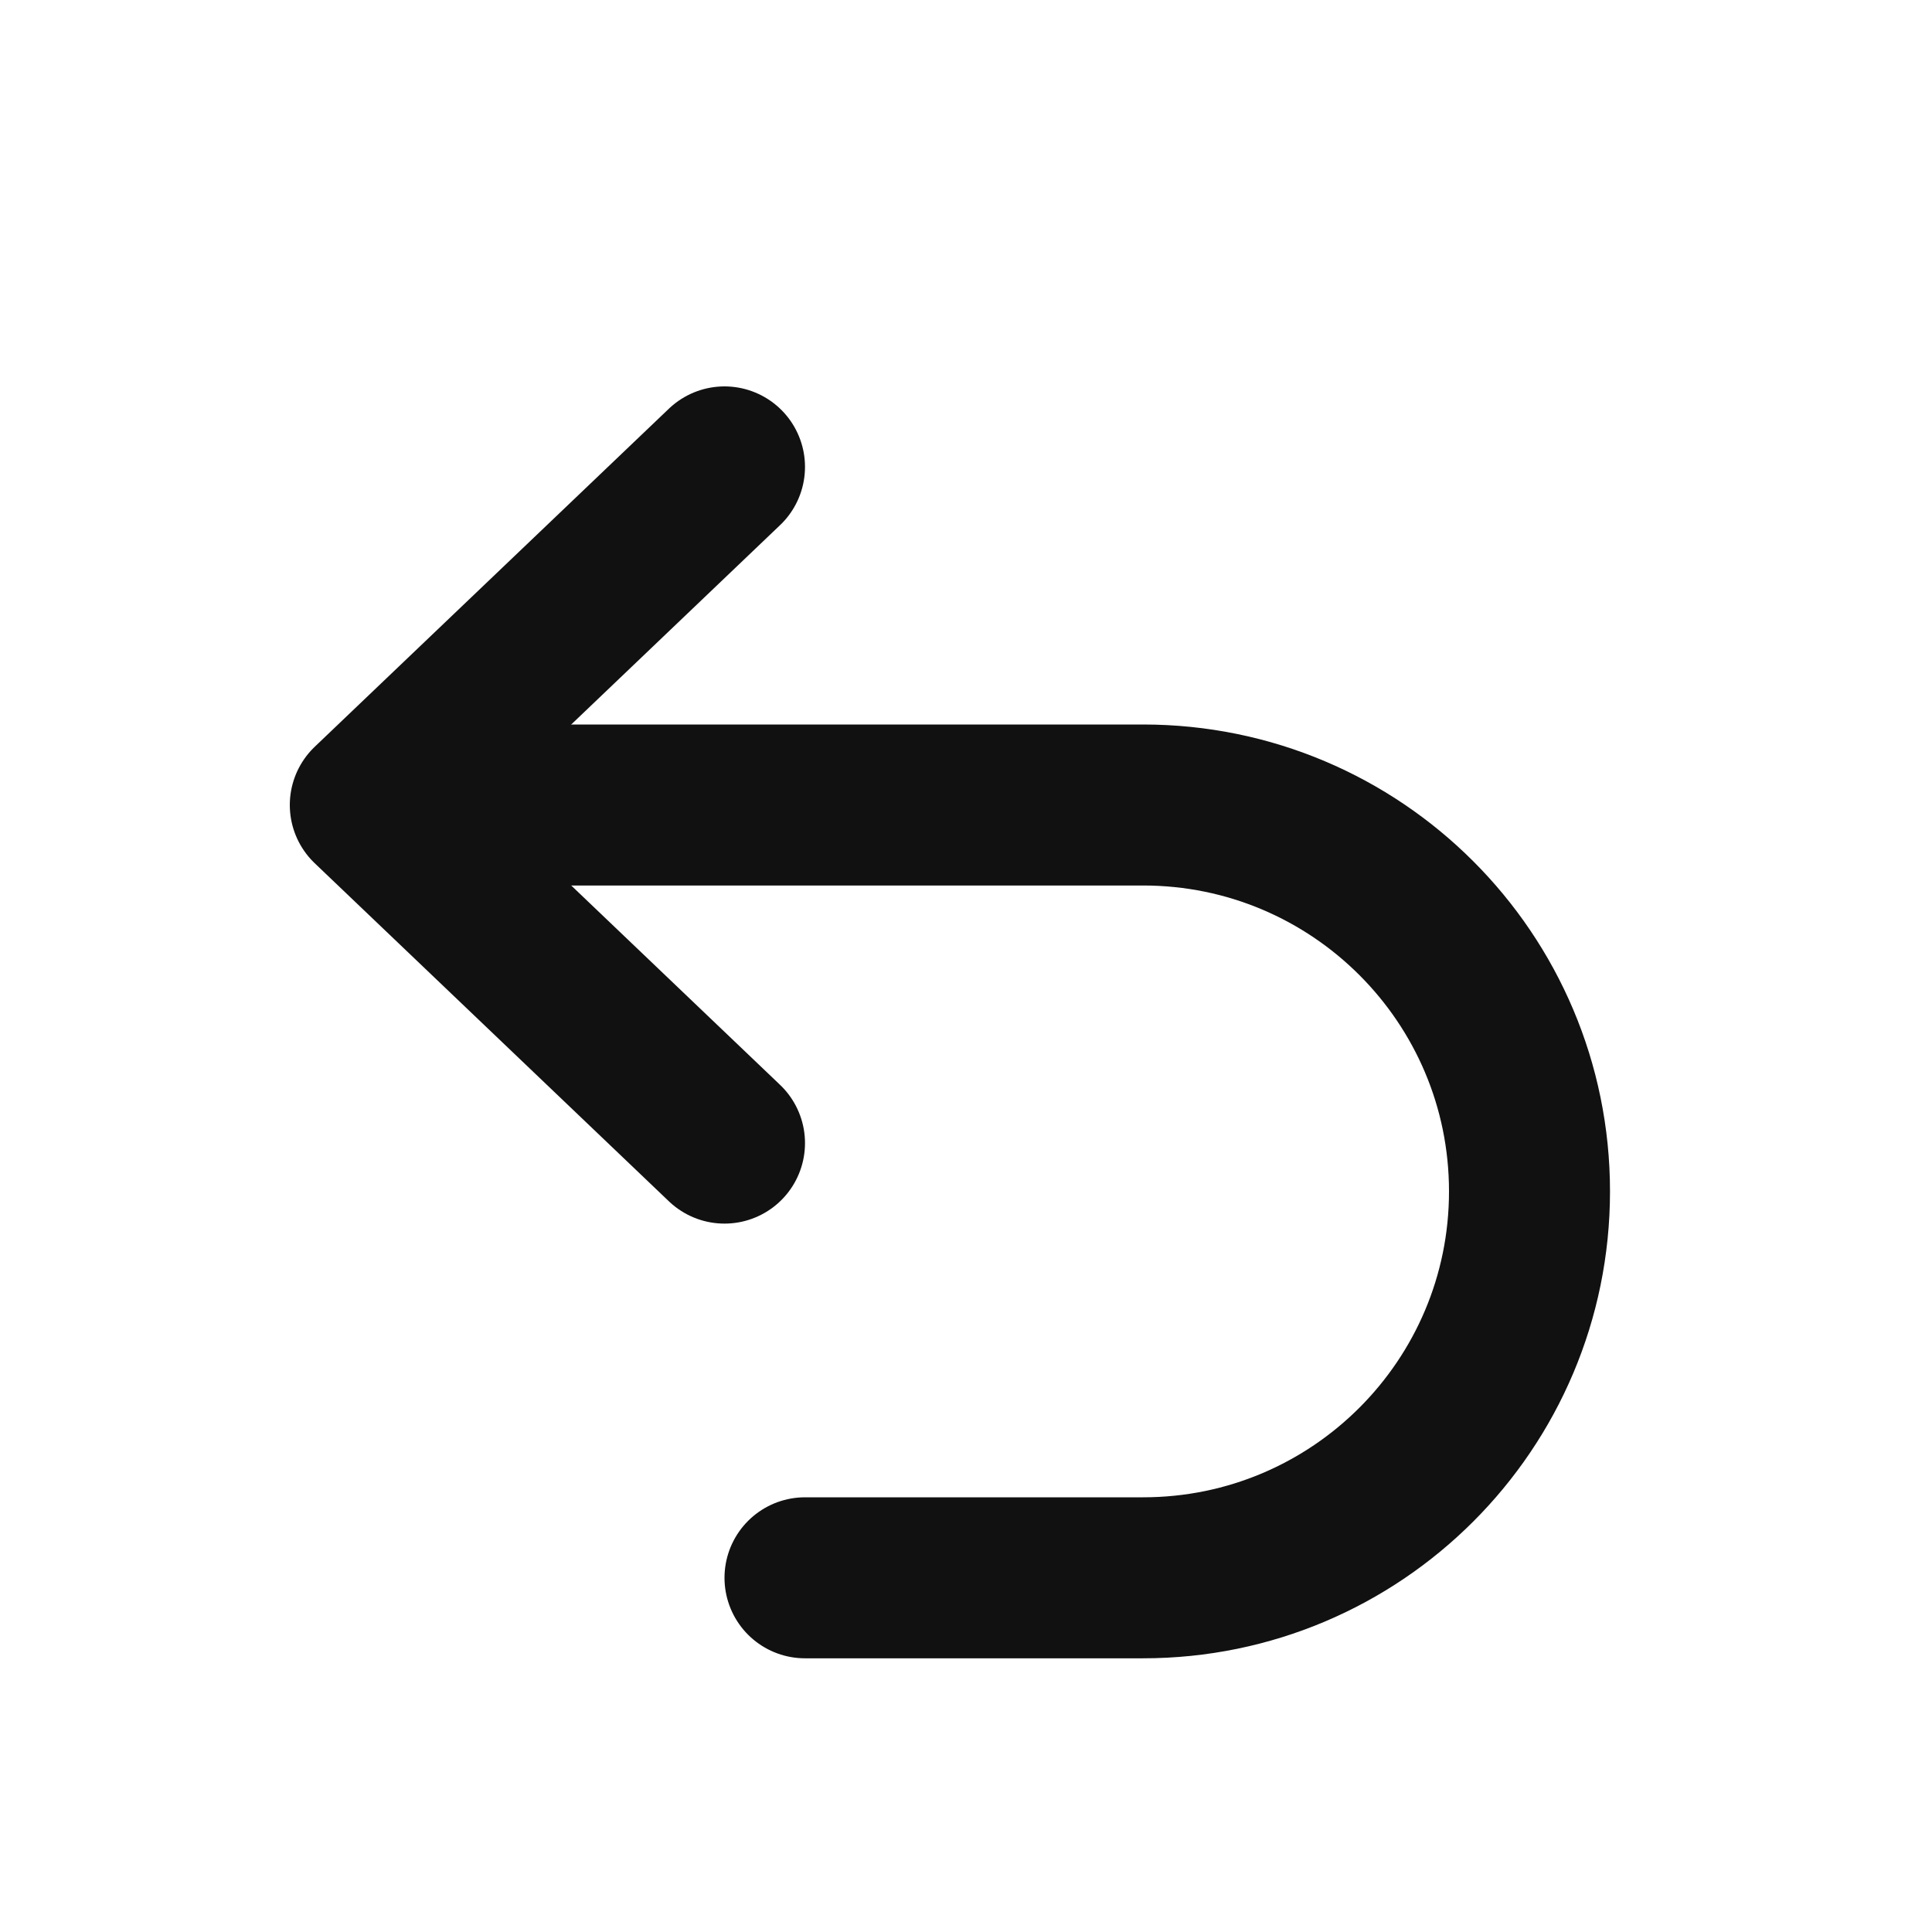
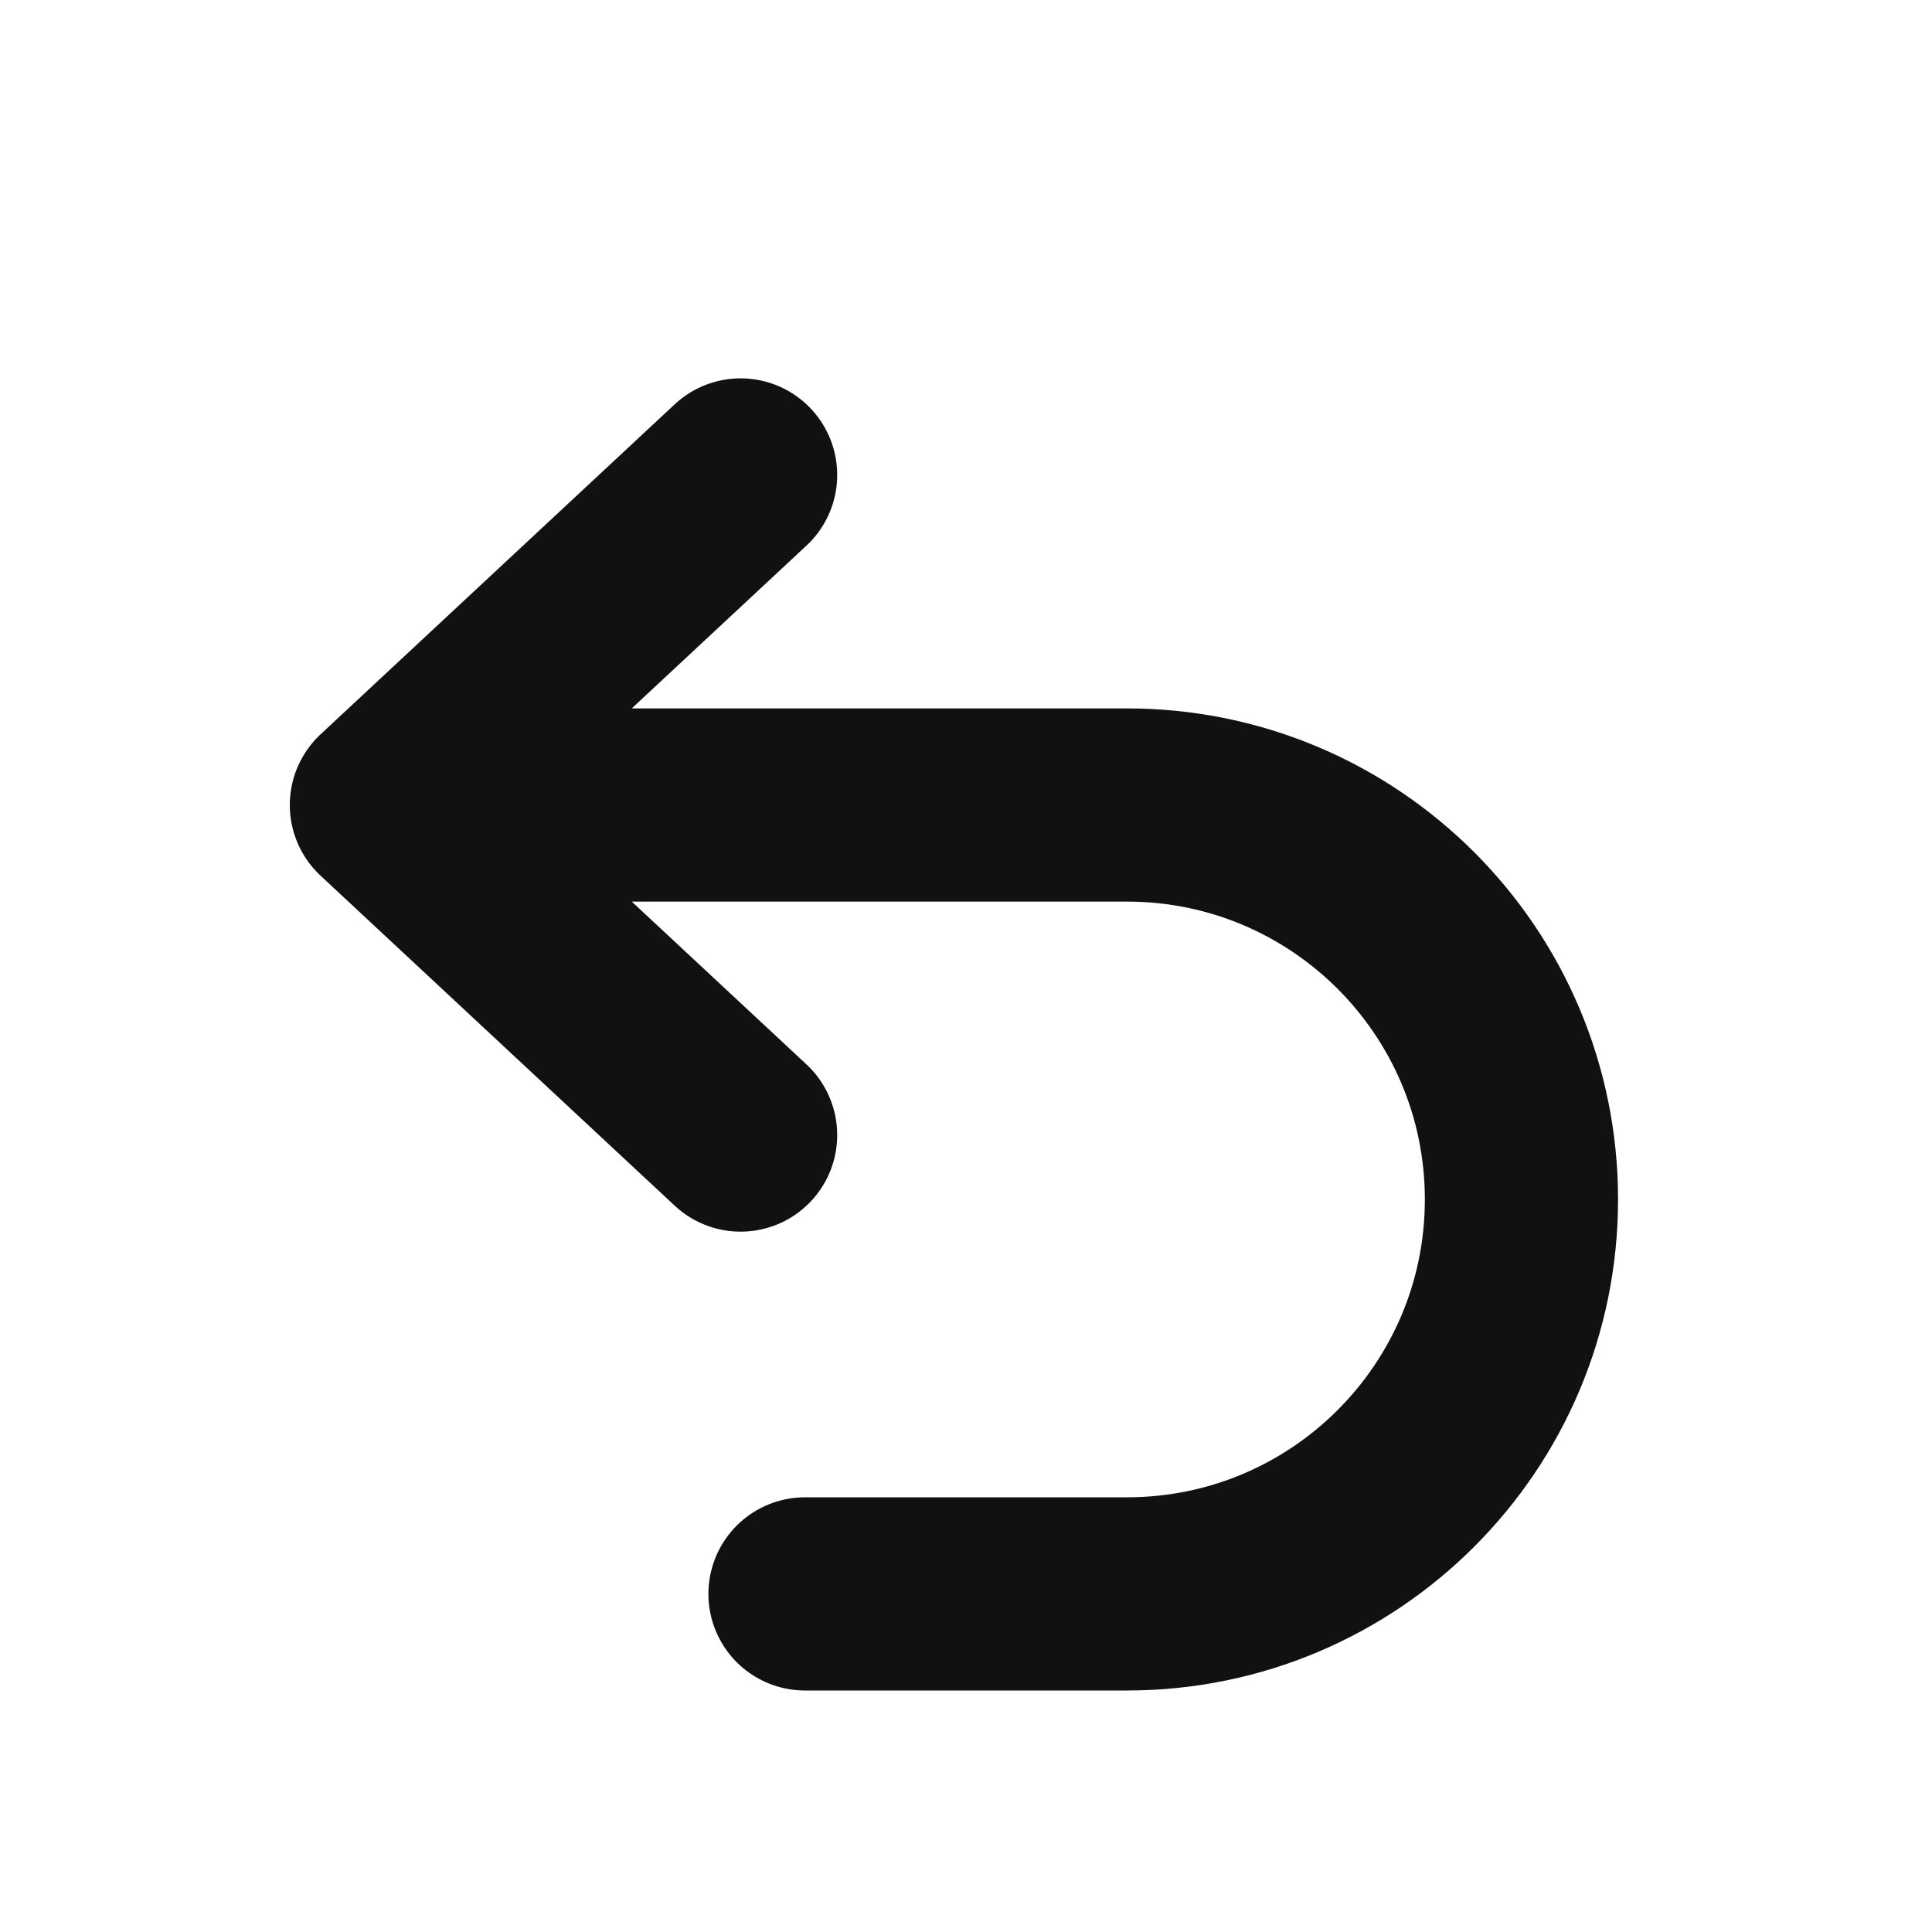
<svg xmlns="http://www.w3.org/2000/svg" viewBox="0 0 24 24" width="24" height="24">
-   <path d="M5 10h9.2a4.8 4.8 0 1 1 0 9.6H10" fill="none" stroke="#111" stroke-width="2" stroke-linecap="round" stroke-linejoin="round" />
-   <path d="M9 5.8 4.6 10 9 14.2" fill="none" stroke="#111" stroke-width="2" stroke-linecap="round" stroke-linejoin="round" />
+   <path d="M5.2 10h8.8a4.9 4.9 0 1 1 0 9.8H10" fill="none" stroke="#111" stroke-width="2.4" stroke-linecap="round" stroke-linejoin="round" />
+   <path d="M9.2 5.9 4.8 10l4.4 4.1" fill="none" stroke="#111" stroke-width="2.4" stroke-linecap="round" stroke-linejoin="round" />
</svg>
